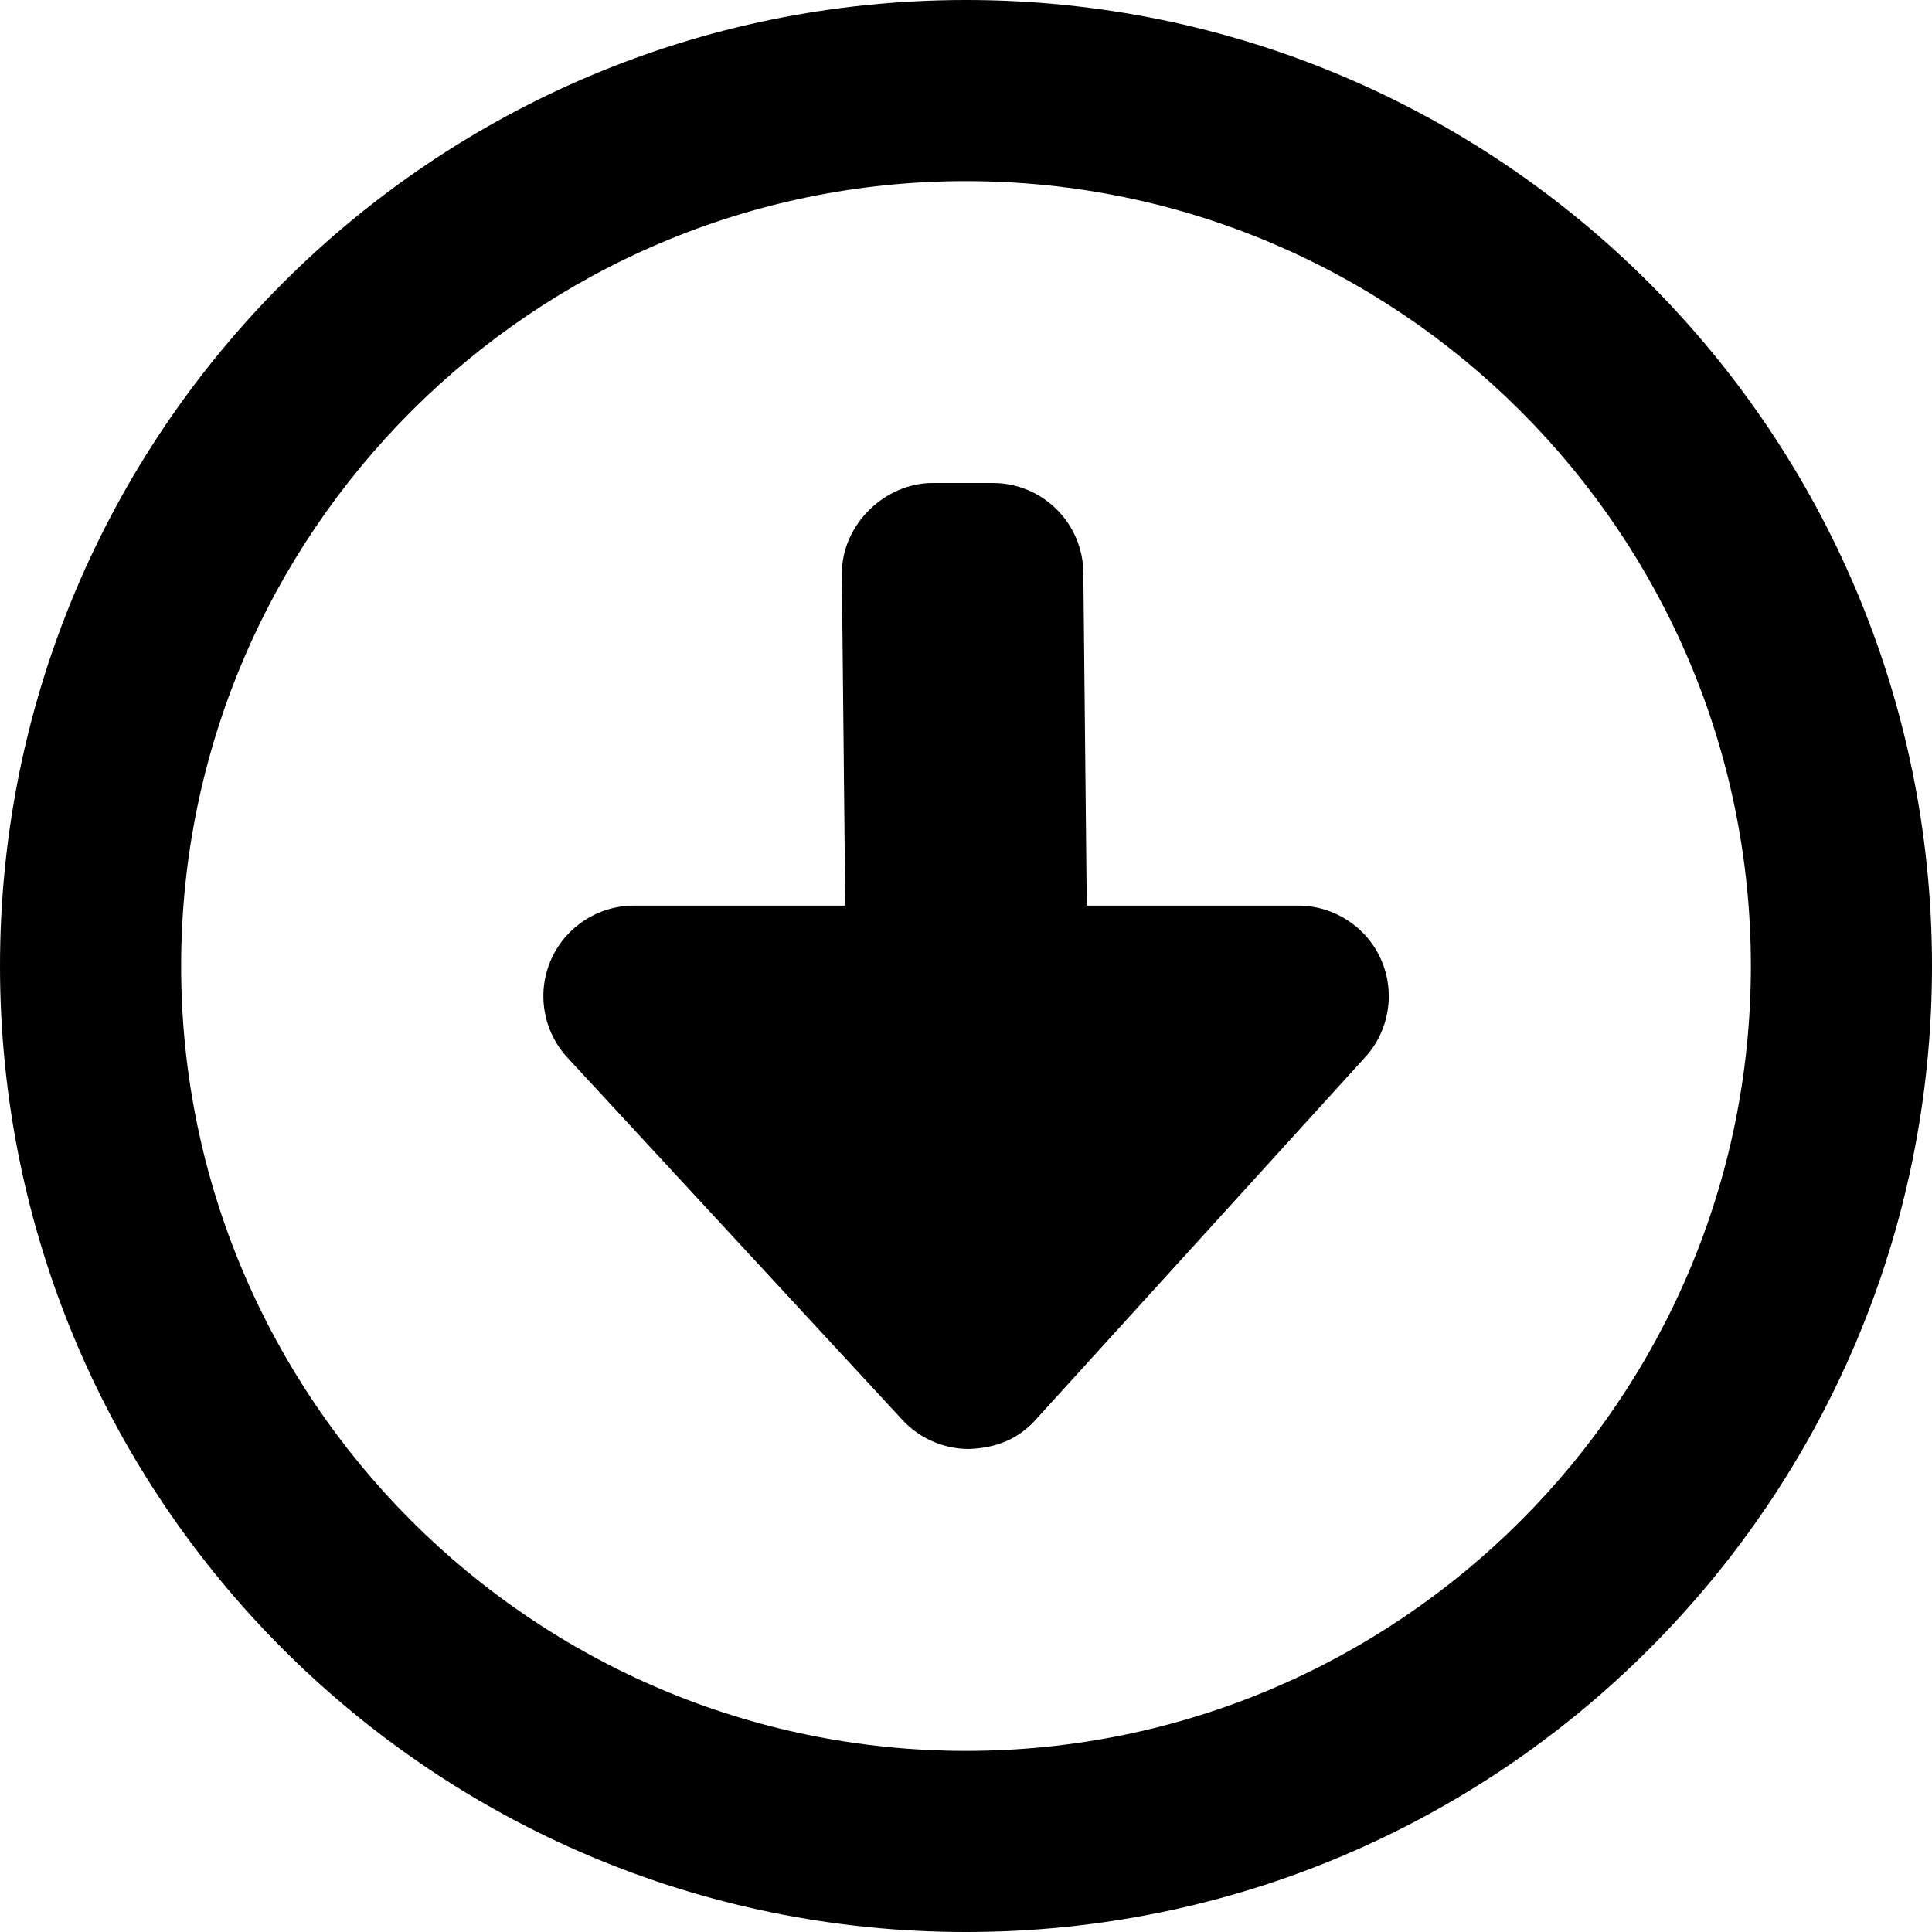
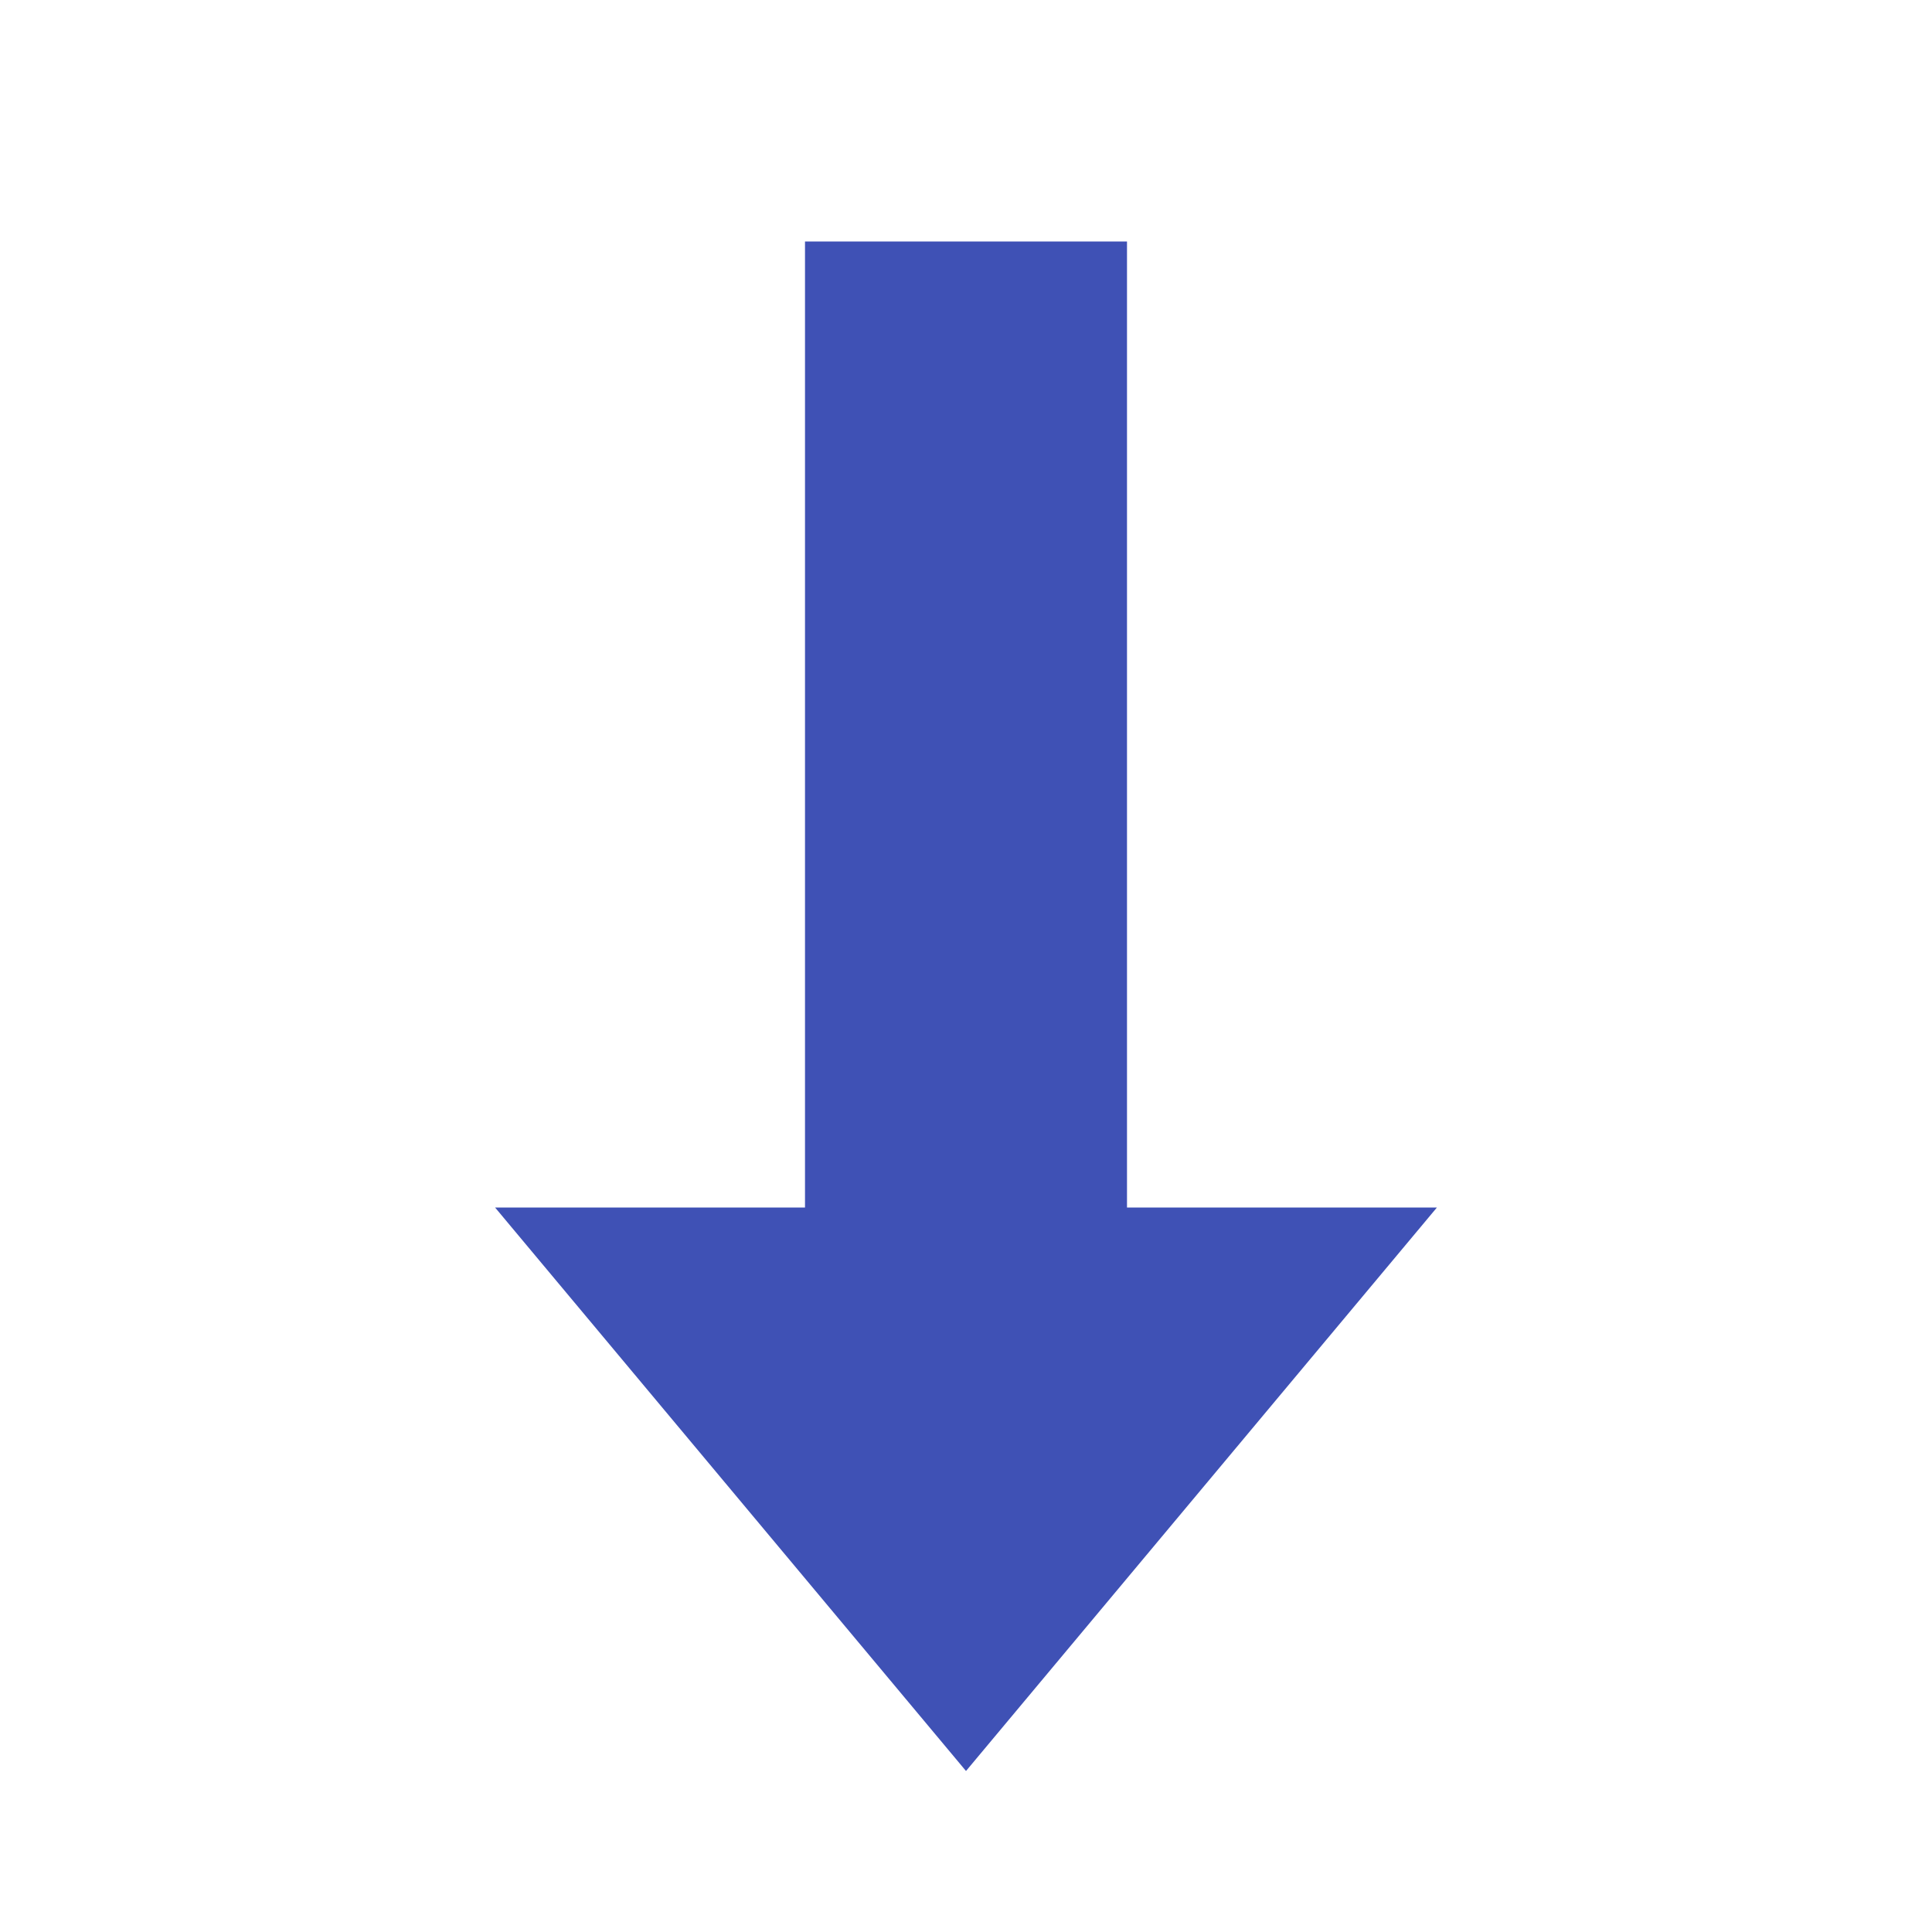
- <svg xmlns="http://www.w3.org/2000/svg" viewBox="0 0 512 512">
-   <path d="M344 240h-56L287.1 152c0-13.25-10.75-24-24-24h-16C234.7 128 223.1 138.8 223.1 152L224 240h-56c-9.531 0-18.16 5.656-22 14.38C142.2 263.1 143.9 273.3 150.4 280.3l88.75 96C243.7 381.2 250.1 384 256.8 384c7.781-.312 13.25-2.875 17.75-7.844l87.25-96c6.406-7.031 8.031-17.19 4.188-25.88S353.5 240 344 240zM256 0C114.6 0 0 114.6 0 256s114.6 256 256 256s256-114.6 256-256S397.4 0 256 0zM256 464c-114.7 0-208-93.31-208-208S141.3 48 256 48s208 93.31 208 208S370.7 464 256 464z" />
+ <svg xmlns="http://www.w3.org/2000/svg" version="1" viewBox="0 0 48 48" enable-background="new 0 0 48 48">
+   <g fill="#3F51B5">
+     <polygon points="24,44 12.3,30 35.7,30" />
+     <rect x="20" y="6" width="8" height="27" />
+   </g>
</svg>
